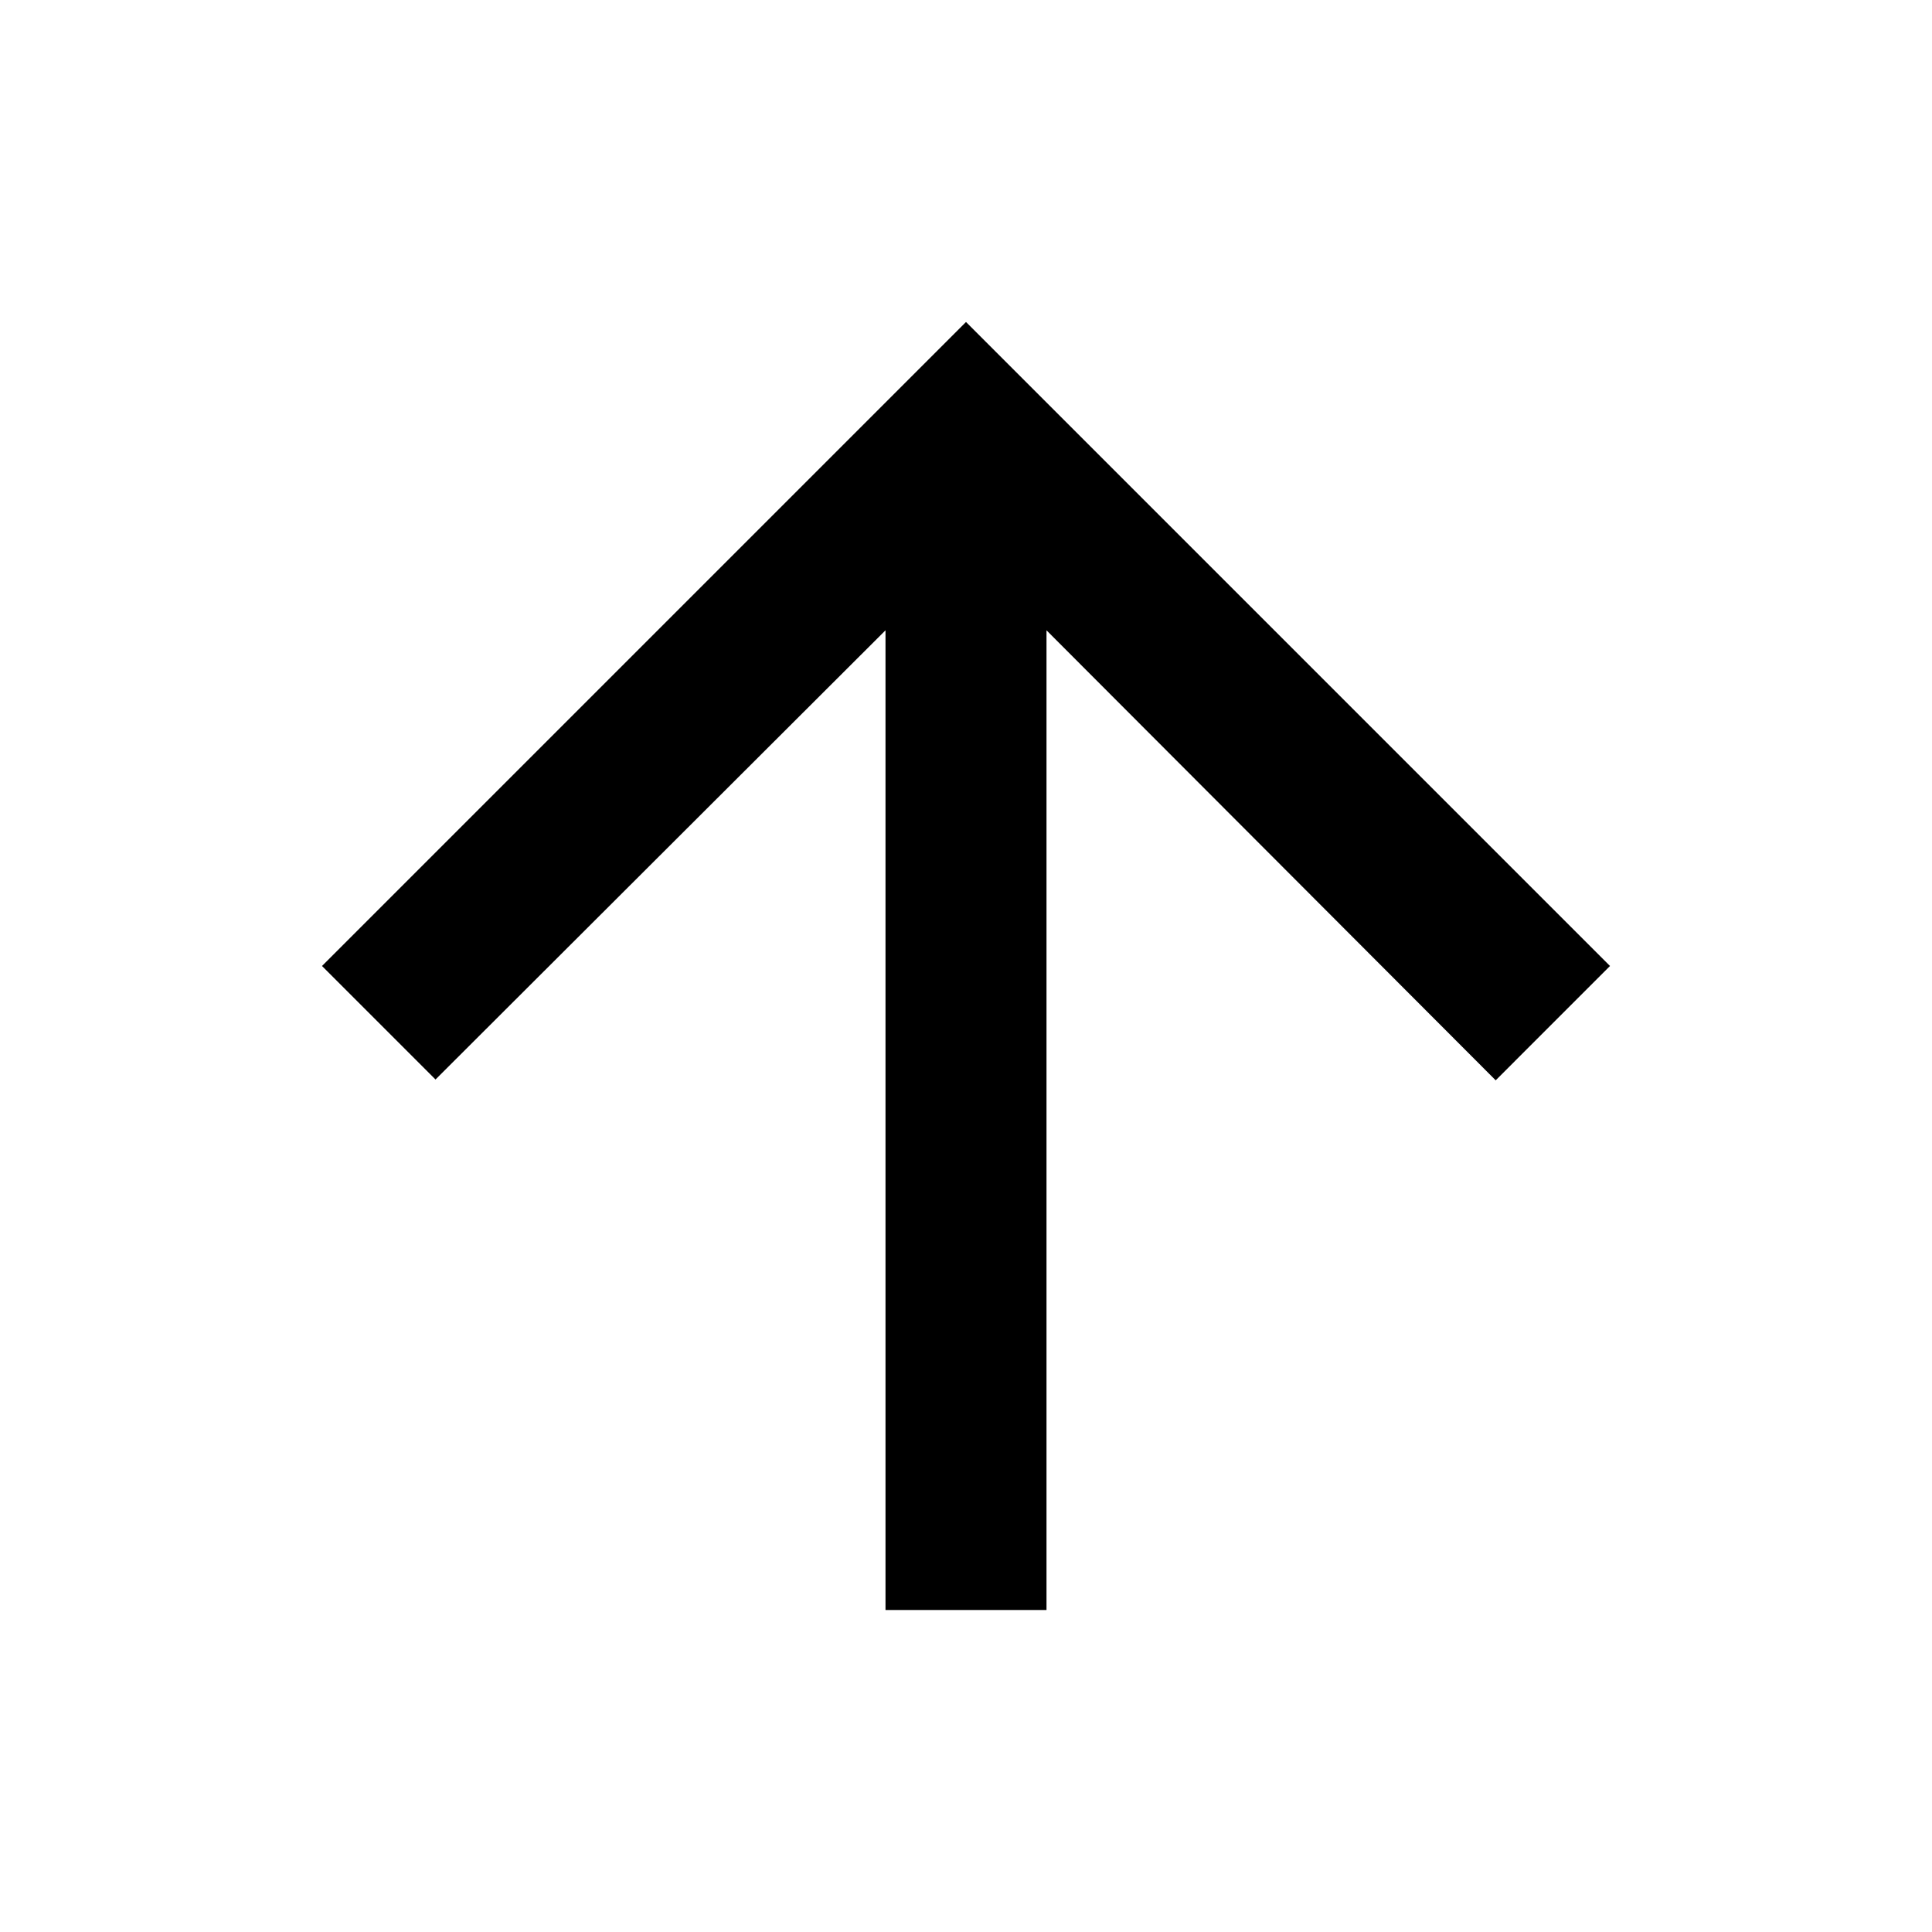
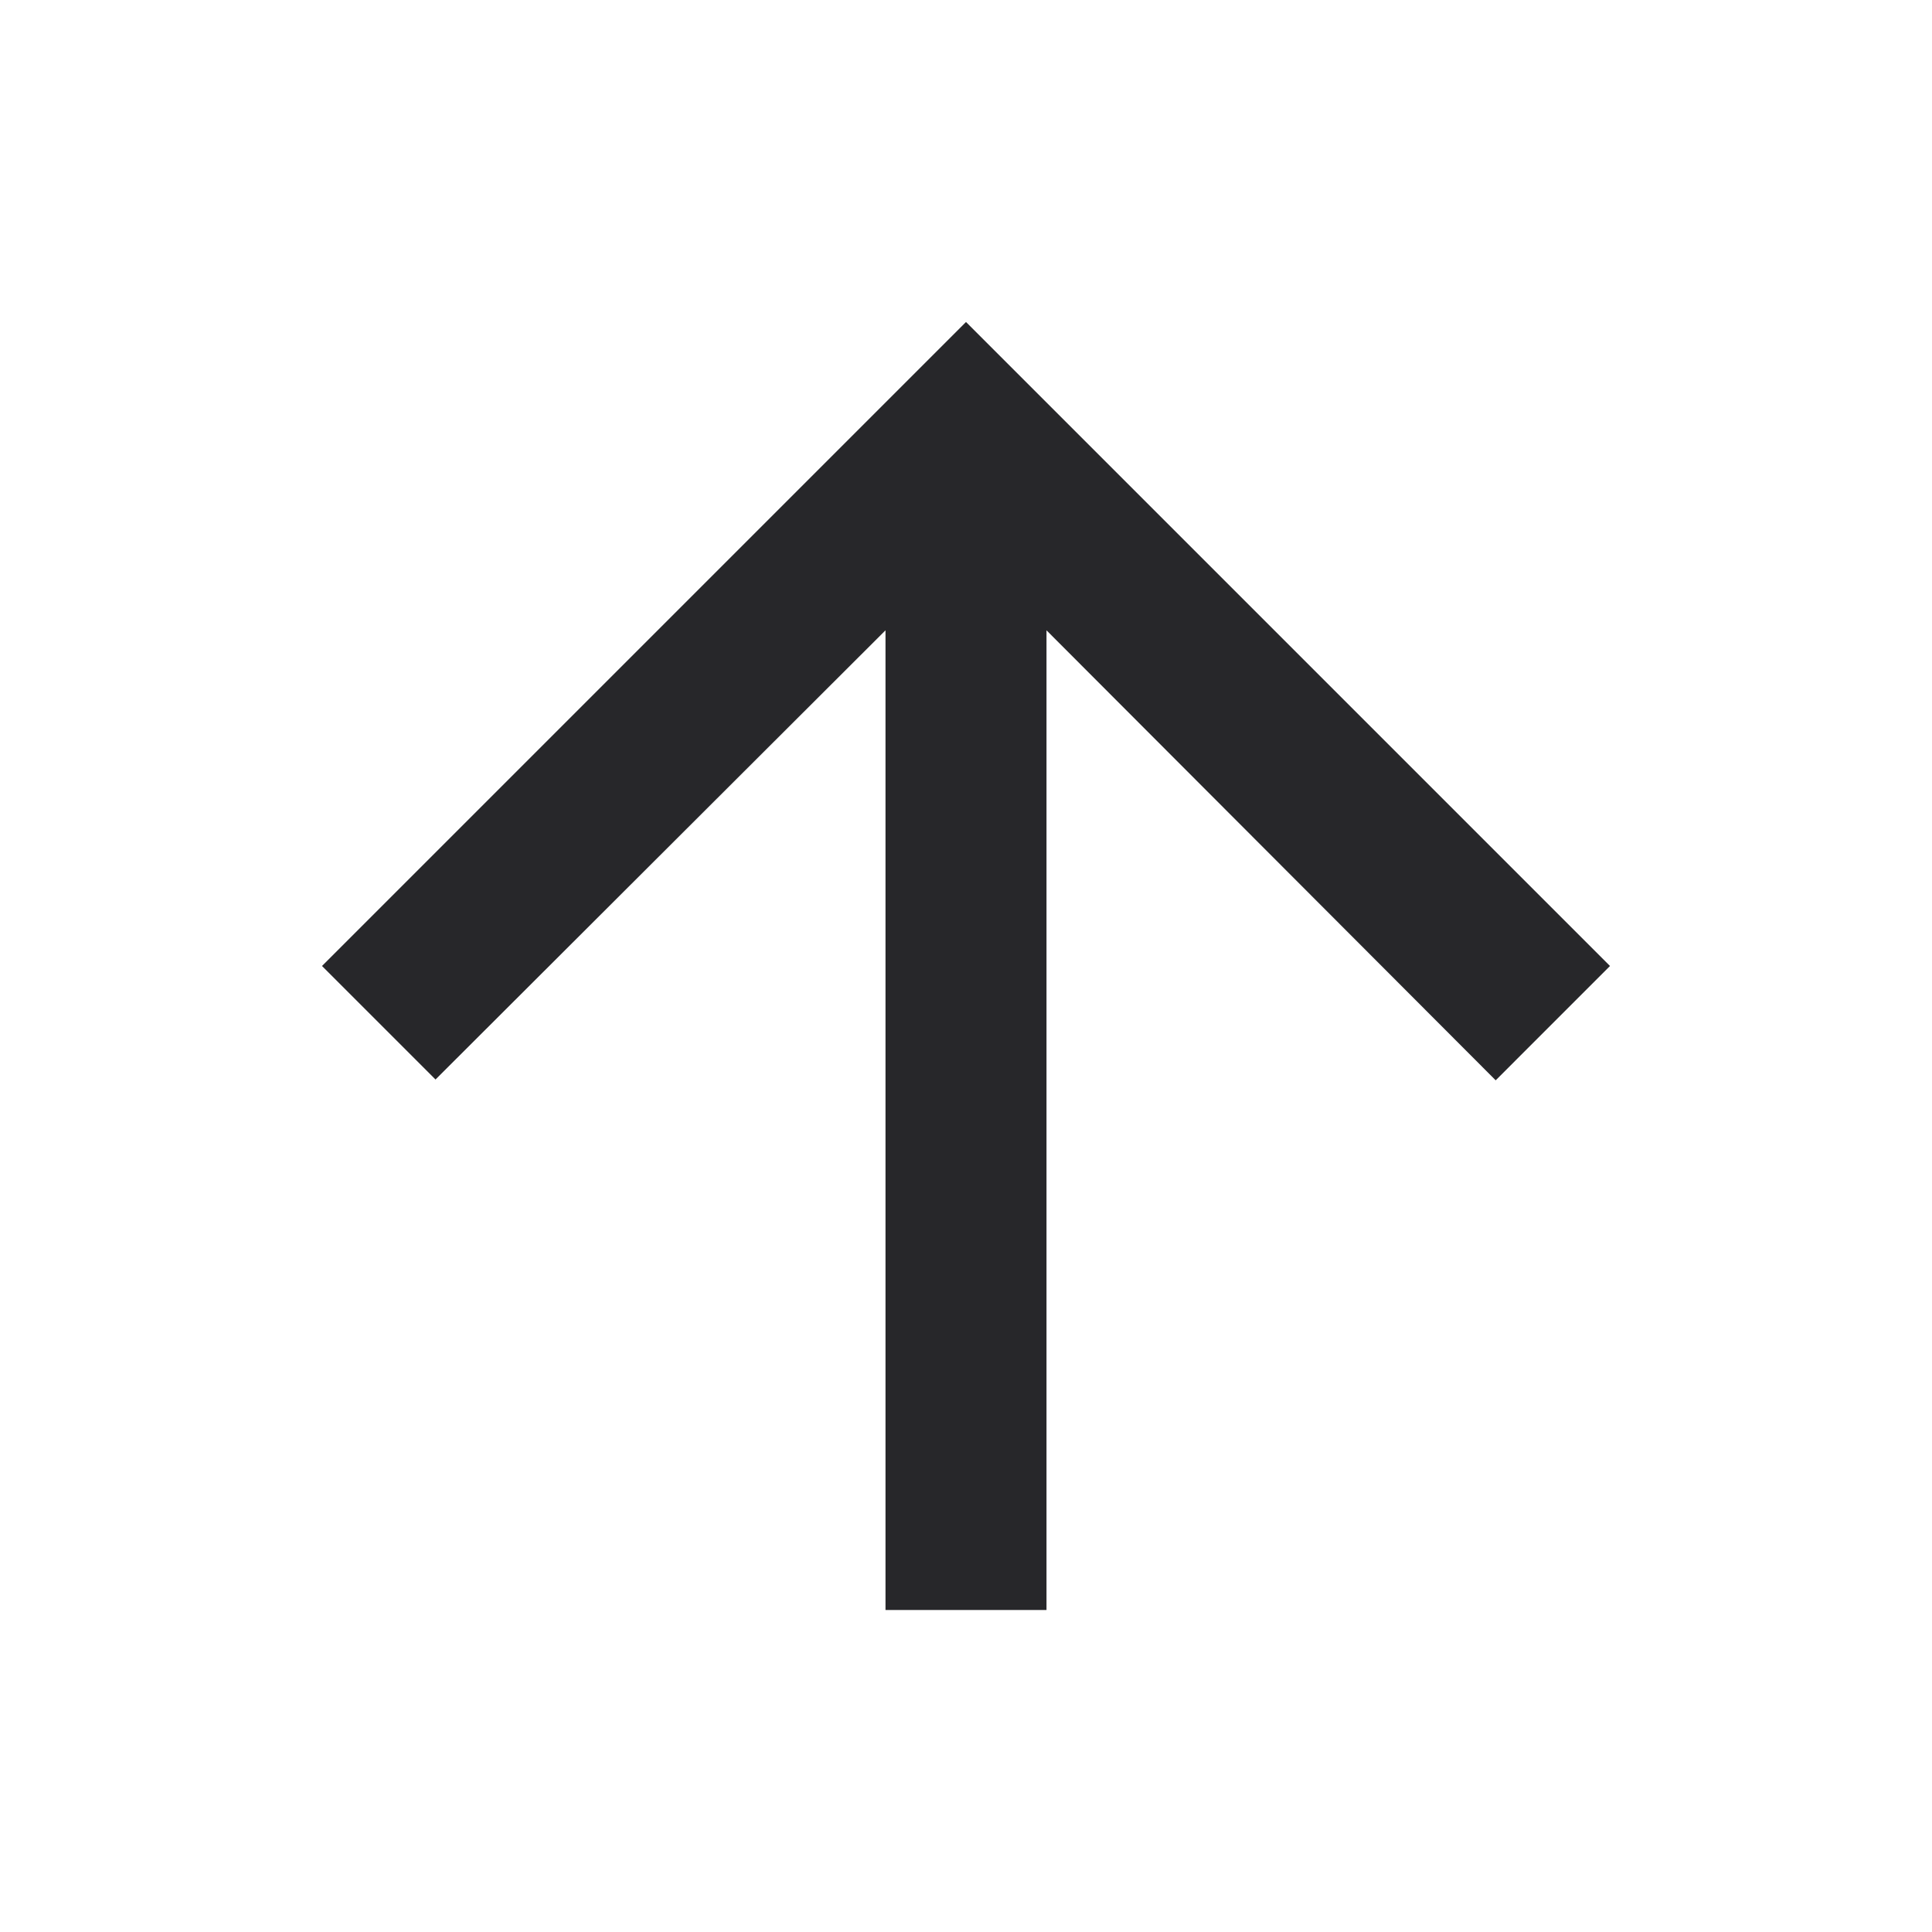
- <svg xmlns="http://www.w3.org/2000/svg" height="24" viewBox="0 0 24 24" width="24">
+ <svg xmlns="http://www.w3.org/2000/svg" height="24" viewBox="0 0 24 24" width="24" fill="#27272a">
  <path d="M0 0h24v24H0V0z" fill="none" />
  <path d="M4 12l1.41 1.41L11 7.83V20h2V7.83l5.58 5.59L20 12l-8-8-8 8z" />
</svg>
